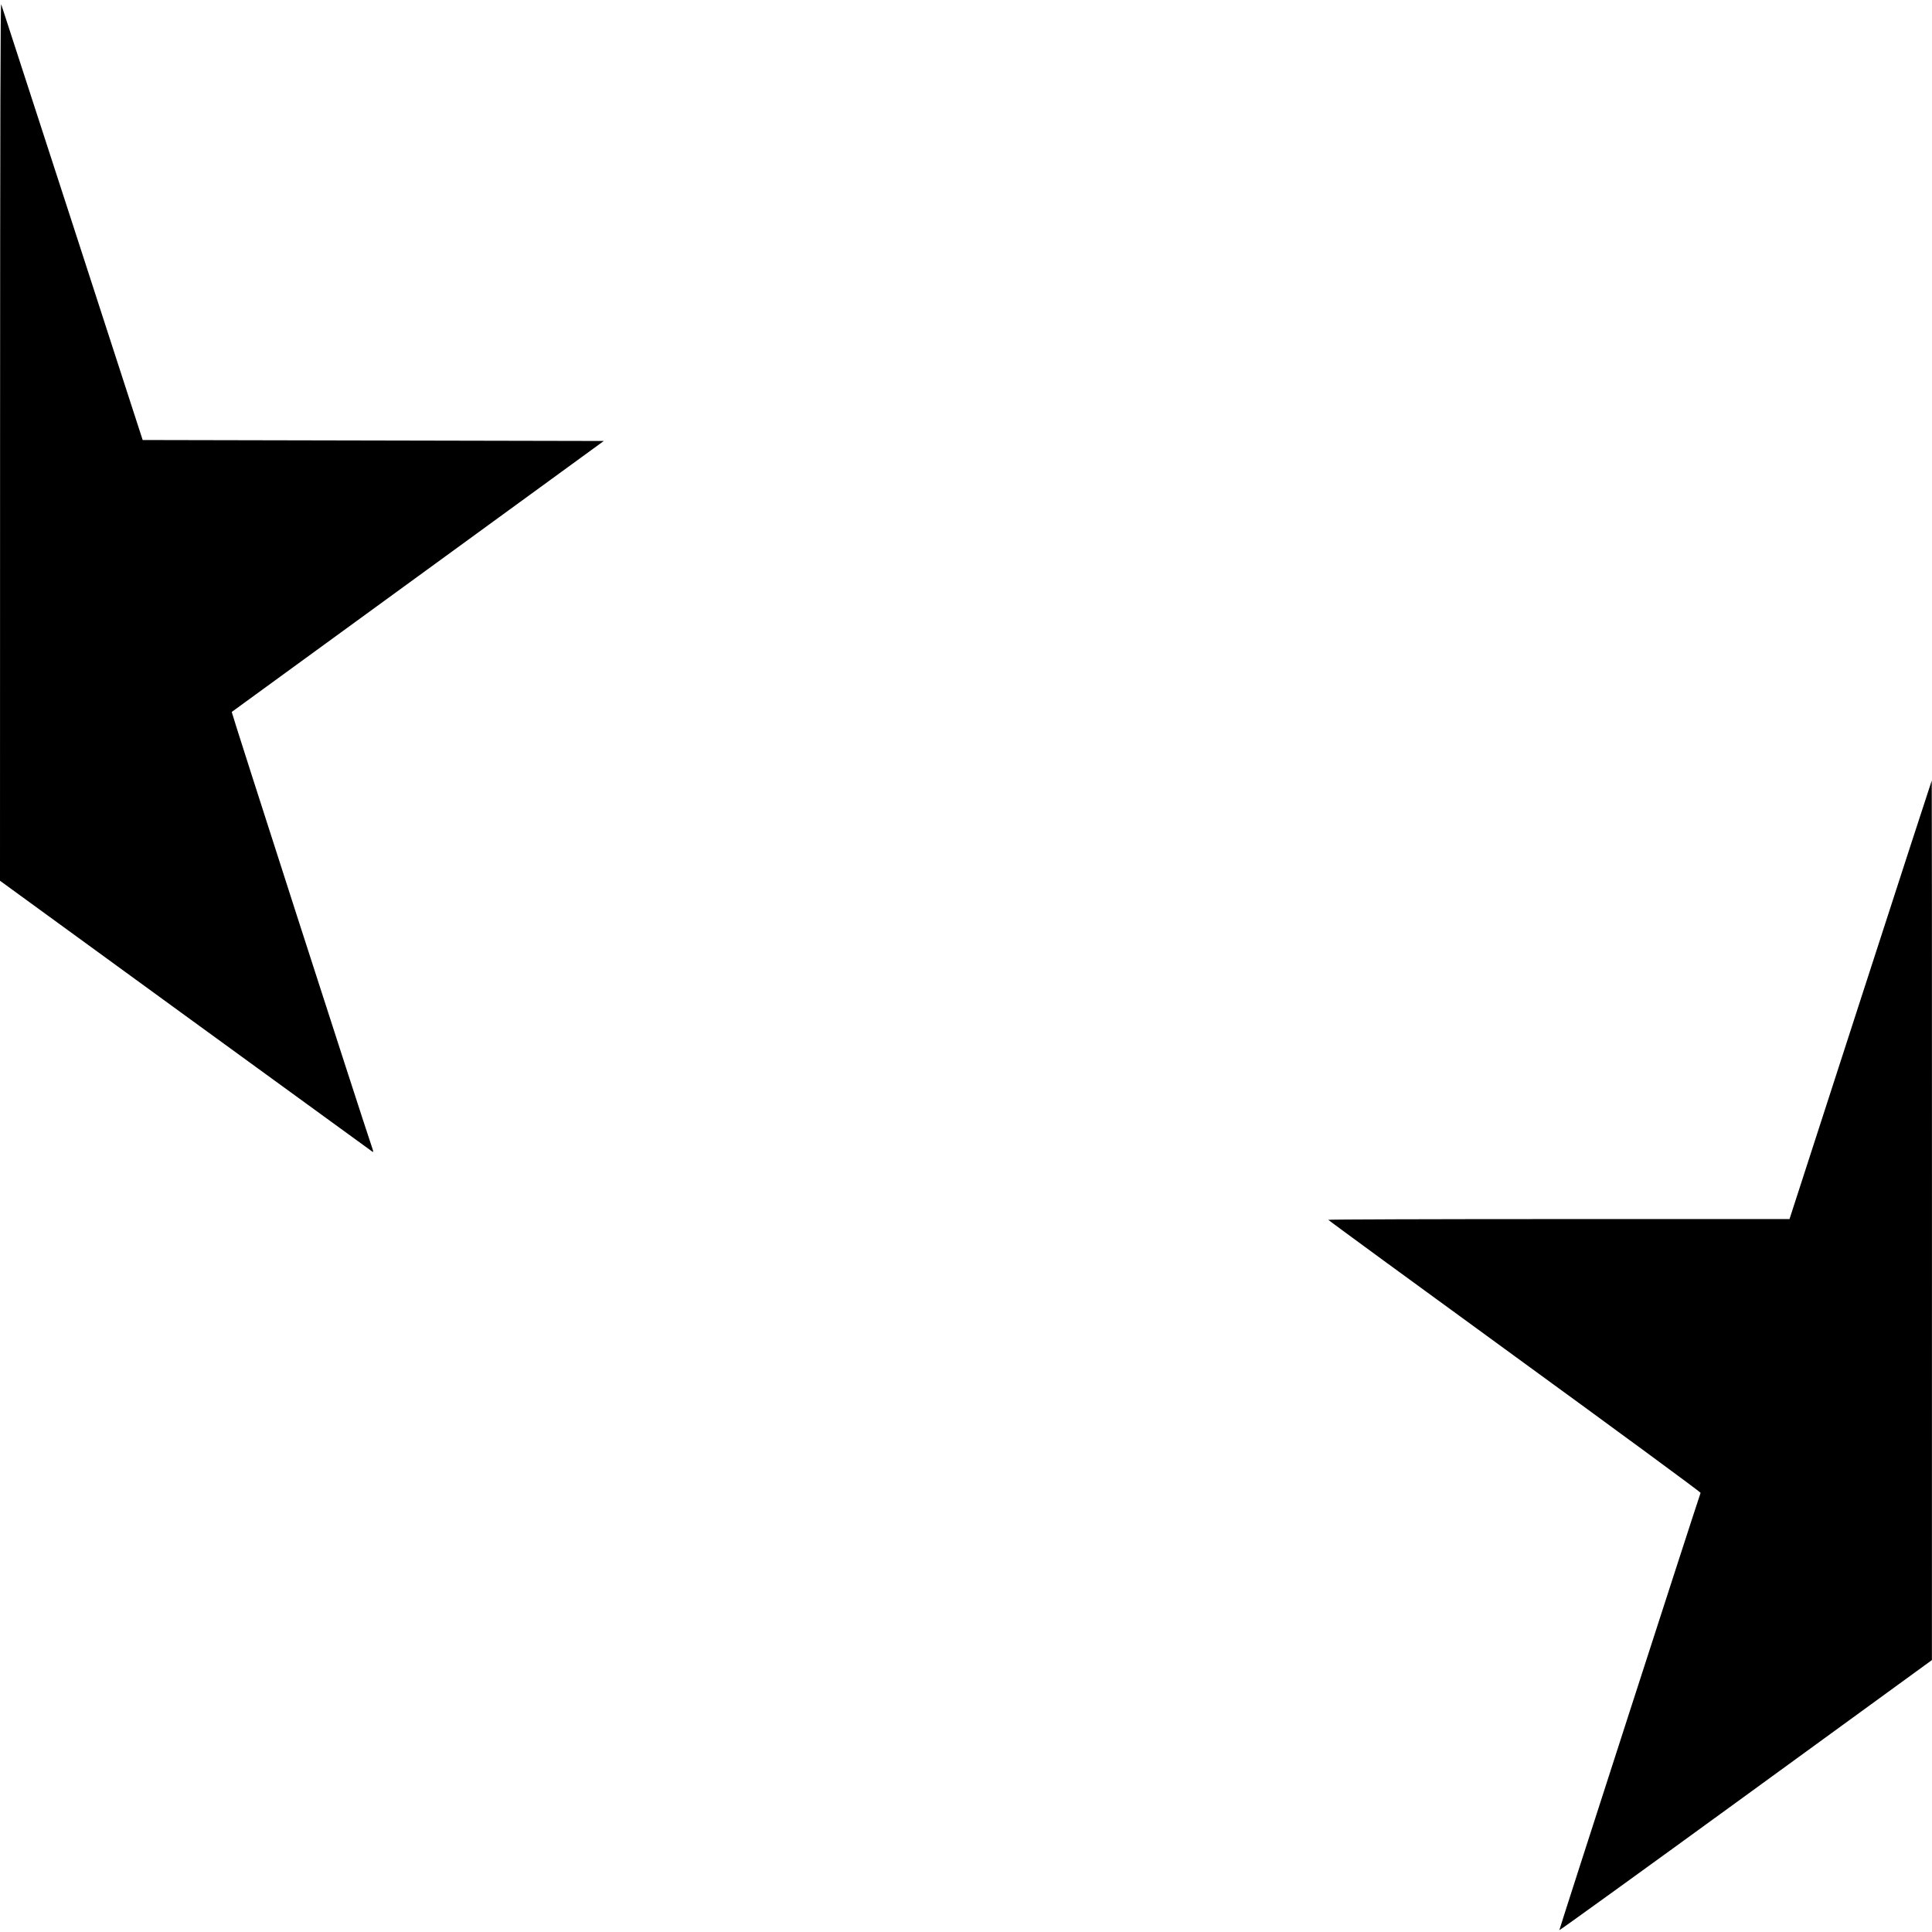
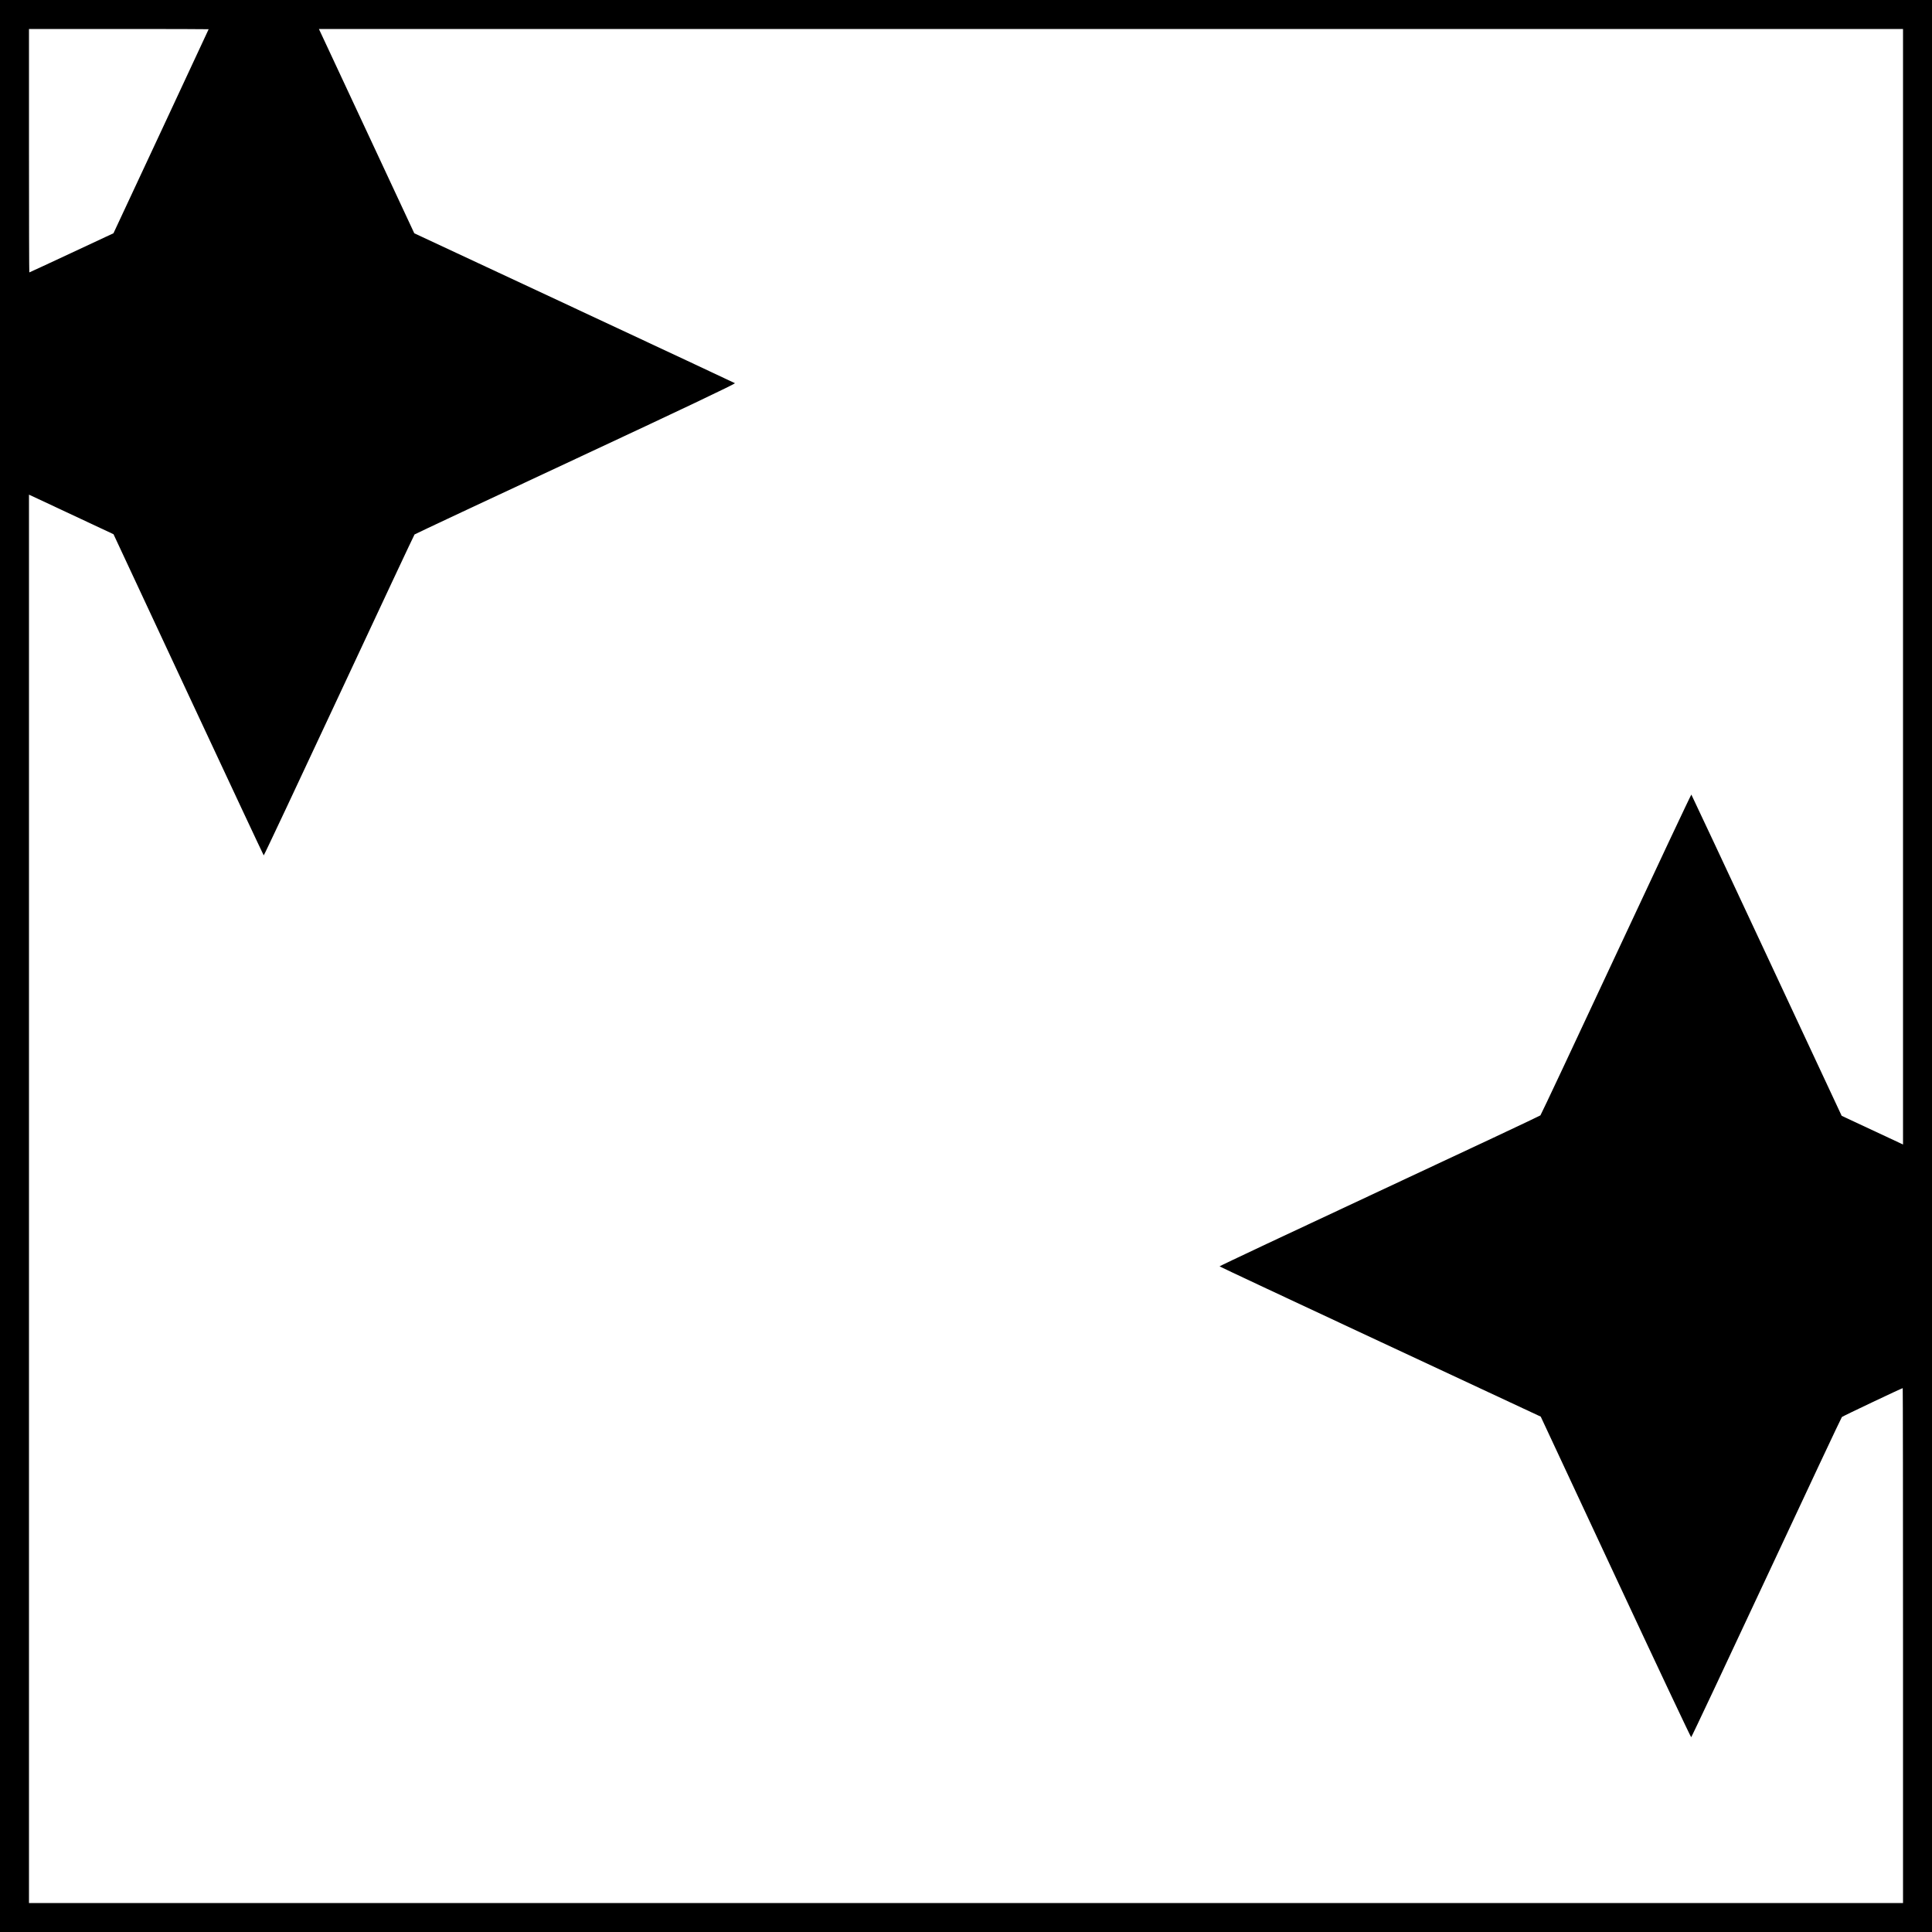
<svg xmlns="http://www.w3.org/2000/svg" id="svg" version="1.1" width="2000" height="2000">
-   <path d="M0.079 456.626 L 0.000 911.751 192.250 1051.700 C 297.988 1128.672,385.039 1191.966,385.699 1192.352 C 386.553 1192.853,386.481 1191.826,385.449 1188.777 C 371.987 1149.018,239.359 737.381,239.892 737.014 C 240.302 736.731,327.133 673.500,432.850 596.500 L 625.062 456.500 386.377 456.000 L 147.692 455.500 75.038 231.500 C 35.079 108.300,1.884 6.150,1.272 4.500 C 0.450 2.288,0.137 121.040,0.079 456.626 M1926.000 1034.982 L 1852.500 1261.961 1613.750 1261.981 C 1482.438 1261.991,1375.016 1262.338,1375.036 1262.750 C 1375.056 1263.162,1461.870 1326.669,1567.956 1403.876 C 1674.043 1481.082,1760.666 1544.757,1760.451 1545.376 C 1754.754 1561.831,1614.016 1997.540,1614.214 1998.113 C 1614.371 1998.570,1701.218 1935.844,1807.207 1858.722 L 1999.914 1718.500 1999.957 1263.250 C 1999.981 1012.862,1999.888 808.001,1999.750 808.002 C 1999.612 808.003,1966.425 910.144,1926.000 1034.982 " stroke="none" fill="black" fill-rule="evenodd" />
+   <path d="M0.000 1000.000 L 0.000 2000.000 1000.000 2000.000 L 2000.000 2000.000 2000.000 1000.000 L 2000.000 0.000 1000.000 0.000 L 0.000 0.000 0.000 1000.000 M215.991 30.250 C 215.986 30.387,193.817 77.964,166.725 135.976 L 117.468 241.453 74.080 261.726 C 50.217 272.877,30.536 282.000,30.346 282.000 C 30.156 282.000,30.000 225.300,30.000 156.000 L 30.000 30.000 123.000 30.000 C 174.150 30.000,215.996 30.113,215.991 30.250 M1970.000 607.390 L 1970.000 1184.779 1938.250 1169.932 L 1906.500 1155.085 1828.941 989.067 C 1786.283 897.757,1751.160 822.827,1750.889 822.556 C 1750.618 822.285,1715.602 896.636,1673.075 987.781 C 1630.549 1078.927,1595.248 1154.011,1594.627 1154.635 C 1594.007 1155.260,1518.940 1190.560,1427.812 1233.081 C 1336.683 1275.601,1262.284 1310.640,1262.480 1310.945 C 1262.675 1311.250,1337.565 1346.374,1428.902 1388.997 L 1594.969 1466.495 1672.459 1632.497 C 1715.078 1723.799,1750.288 1798.436,1750.704 1798.357 C 1751.119 1798.279,1786.163 1723.894,1828.579 1633.058 C 1870.994 1542.222,1906.159 1467.441,1906.723 1466.877 C 1907.573 1466.027,1968.756 1437.000,1969.698 1437.000 C 1969.864 1437.000,1970.000 1556.925,1970.000 1703.500 L 1970.000 1970.000 1000.000 1970.000 L 30.000 1970.000 30.000 1241.033 L 30.000 512.066 39.250 516.373 C 44.338 518.743,64.027 527.959,83.004 536.854 L 117.508 553.027 195.004 719.099 C 237.627 810.439,272.728 885.317,273.007 885.495 C 273.286 885.673,308.349 811.174,350.925 719.941 C 393.501 628.709,428.695 553.705,429.135 553.265 C 429.574 552.826,504.671 517.599,596.016 474.983 C 704.092 424.562,761.645 397.212,760.799 396.677 C 760.085 396.224,685.106 361.120,594.180 318.669 L 428.860 241.484 386.403 150.492 C 363.051 100.446,340.837 52.862,337.038 44.750 L 330.131 30.000 1150.065 30.000 L 1970.000 30.000 1970.000 607.390 " stroke="none" fill="black" fill-rule="evenodd" />
</svg>
